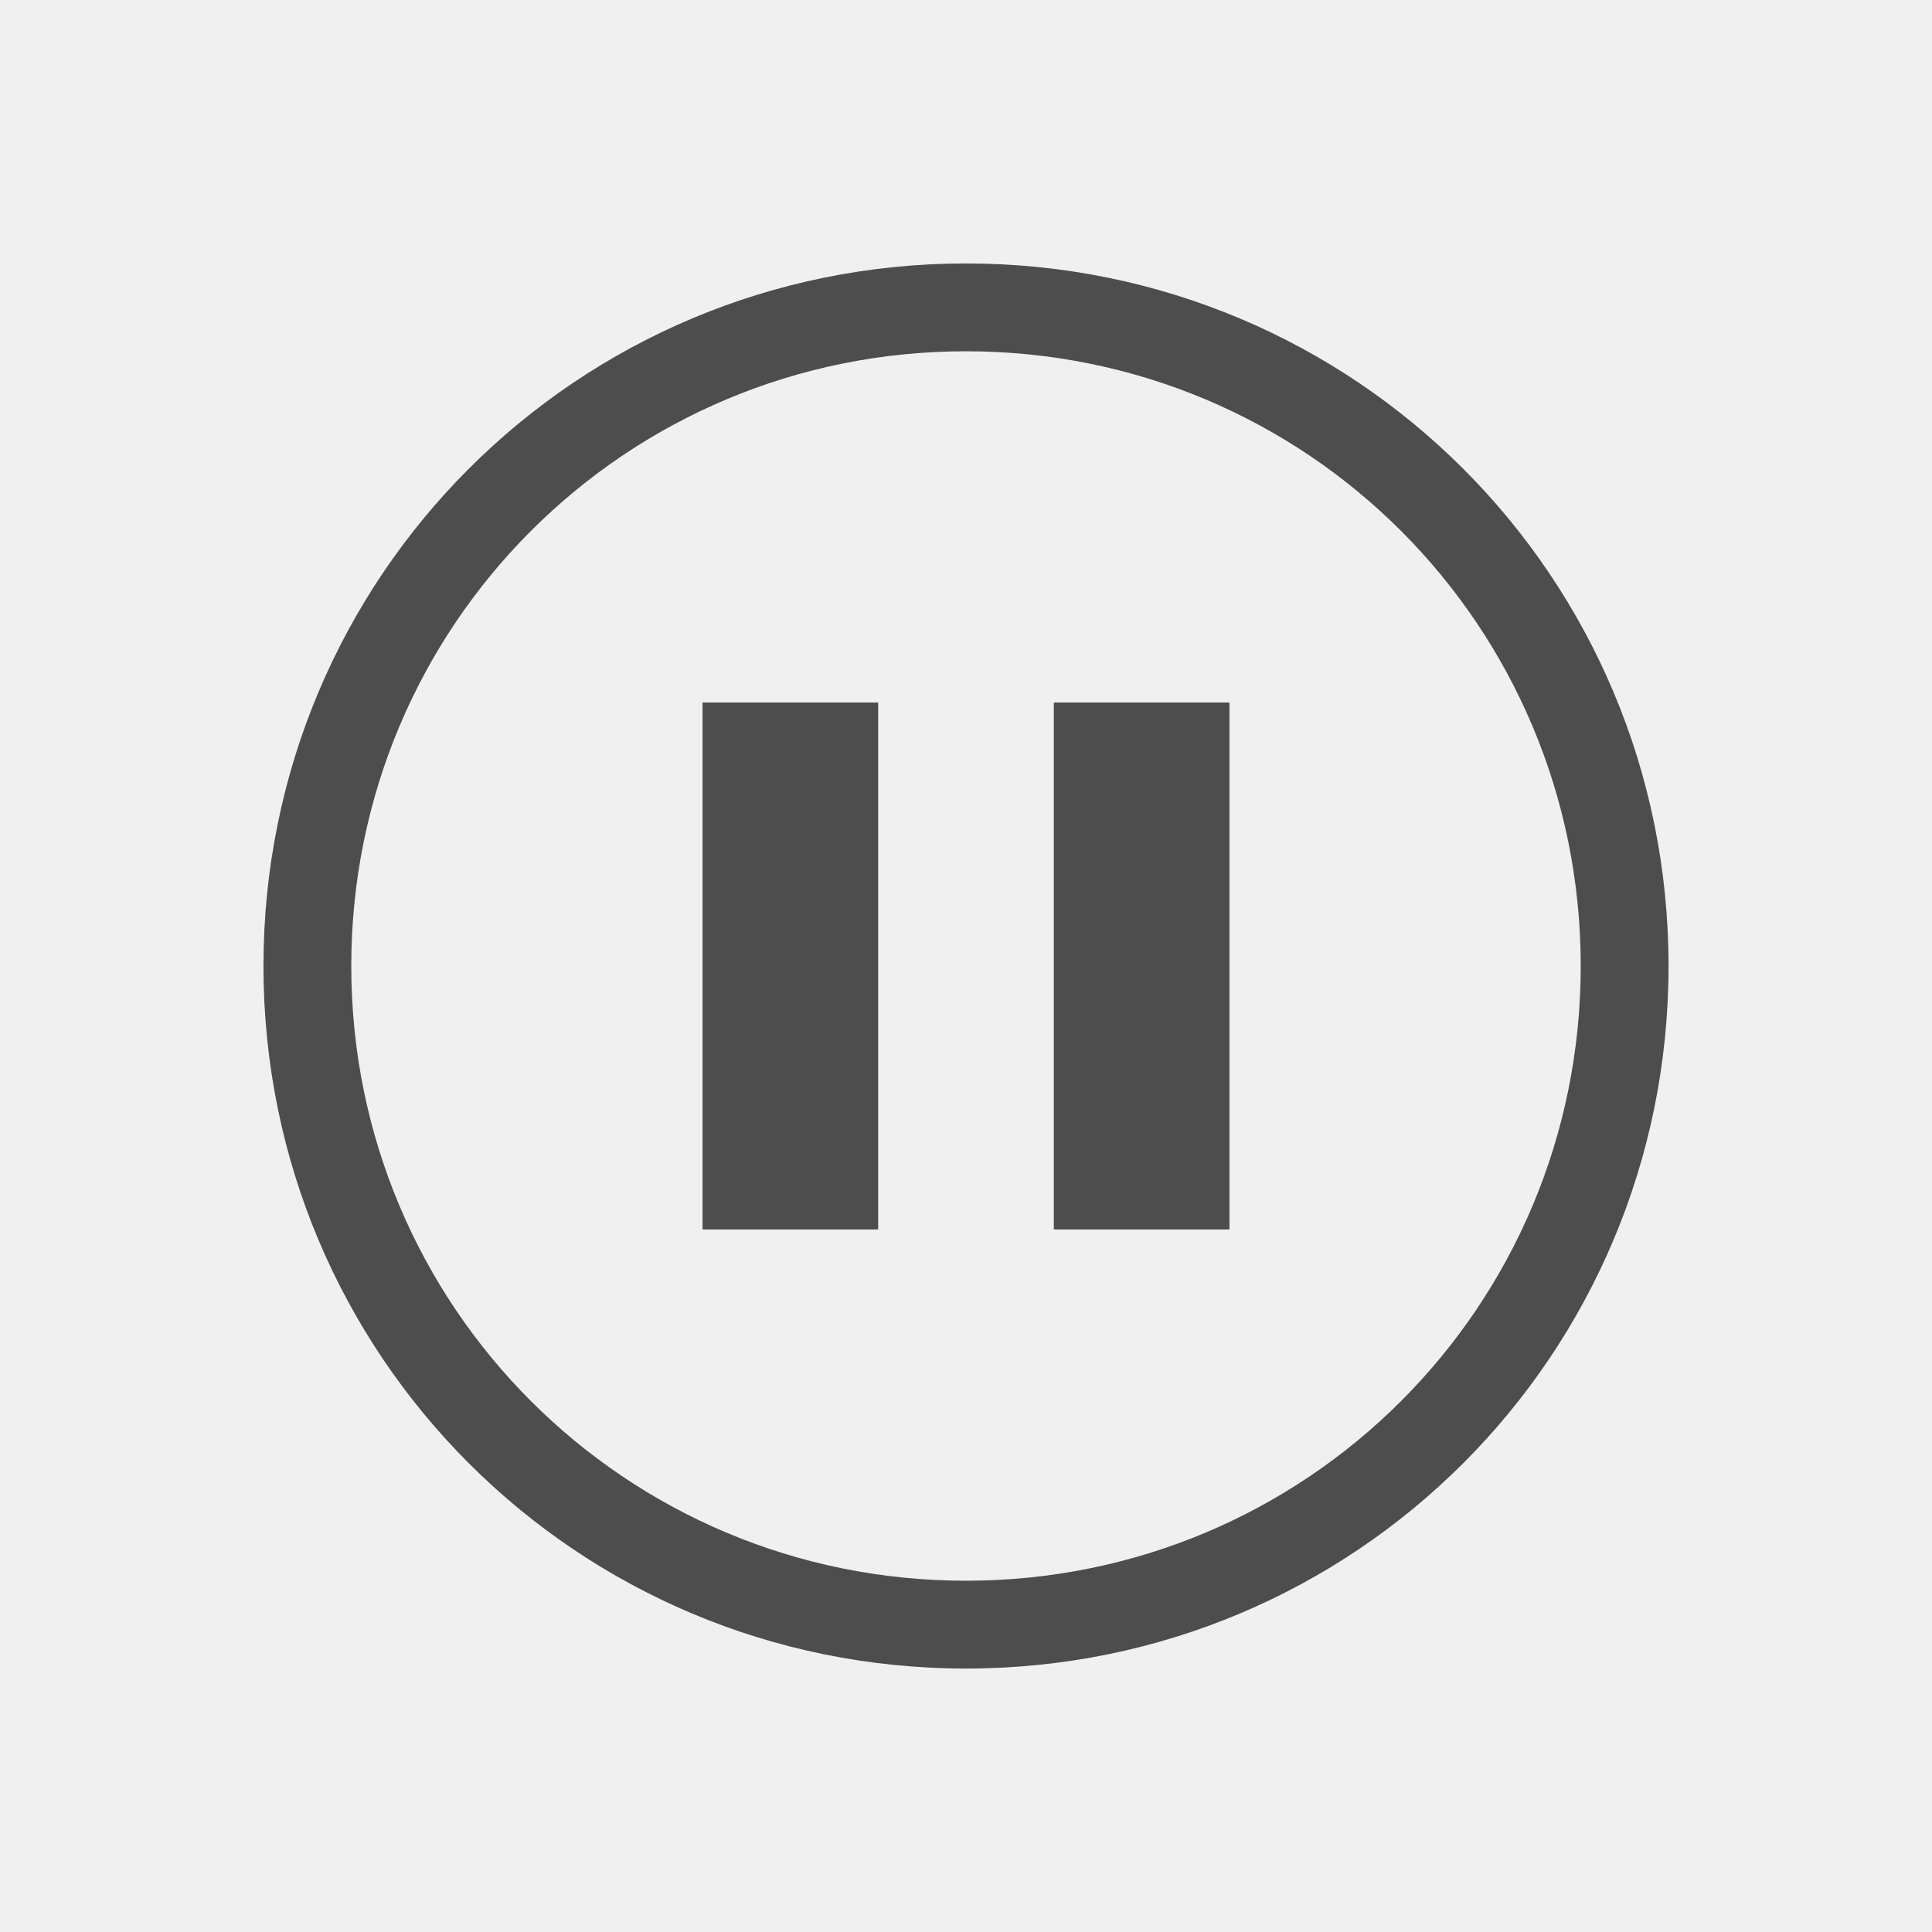
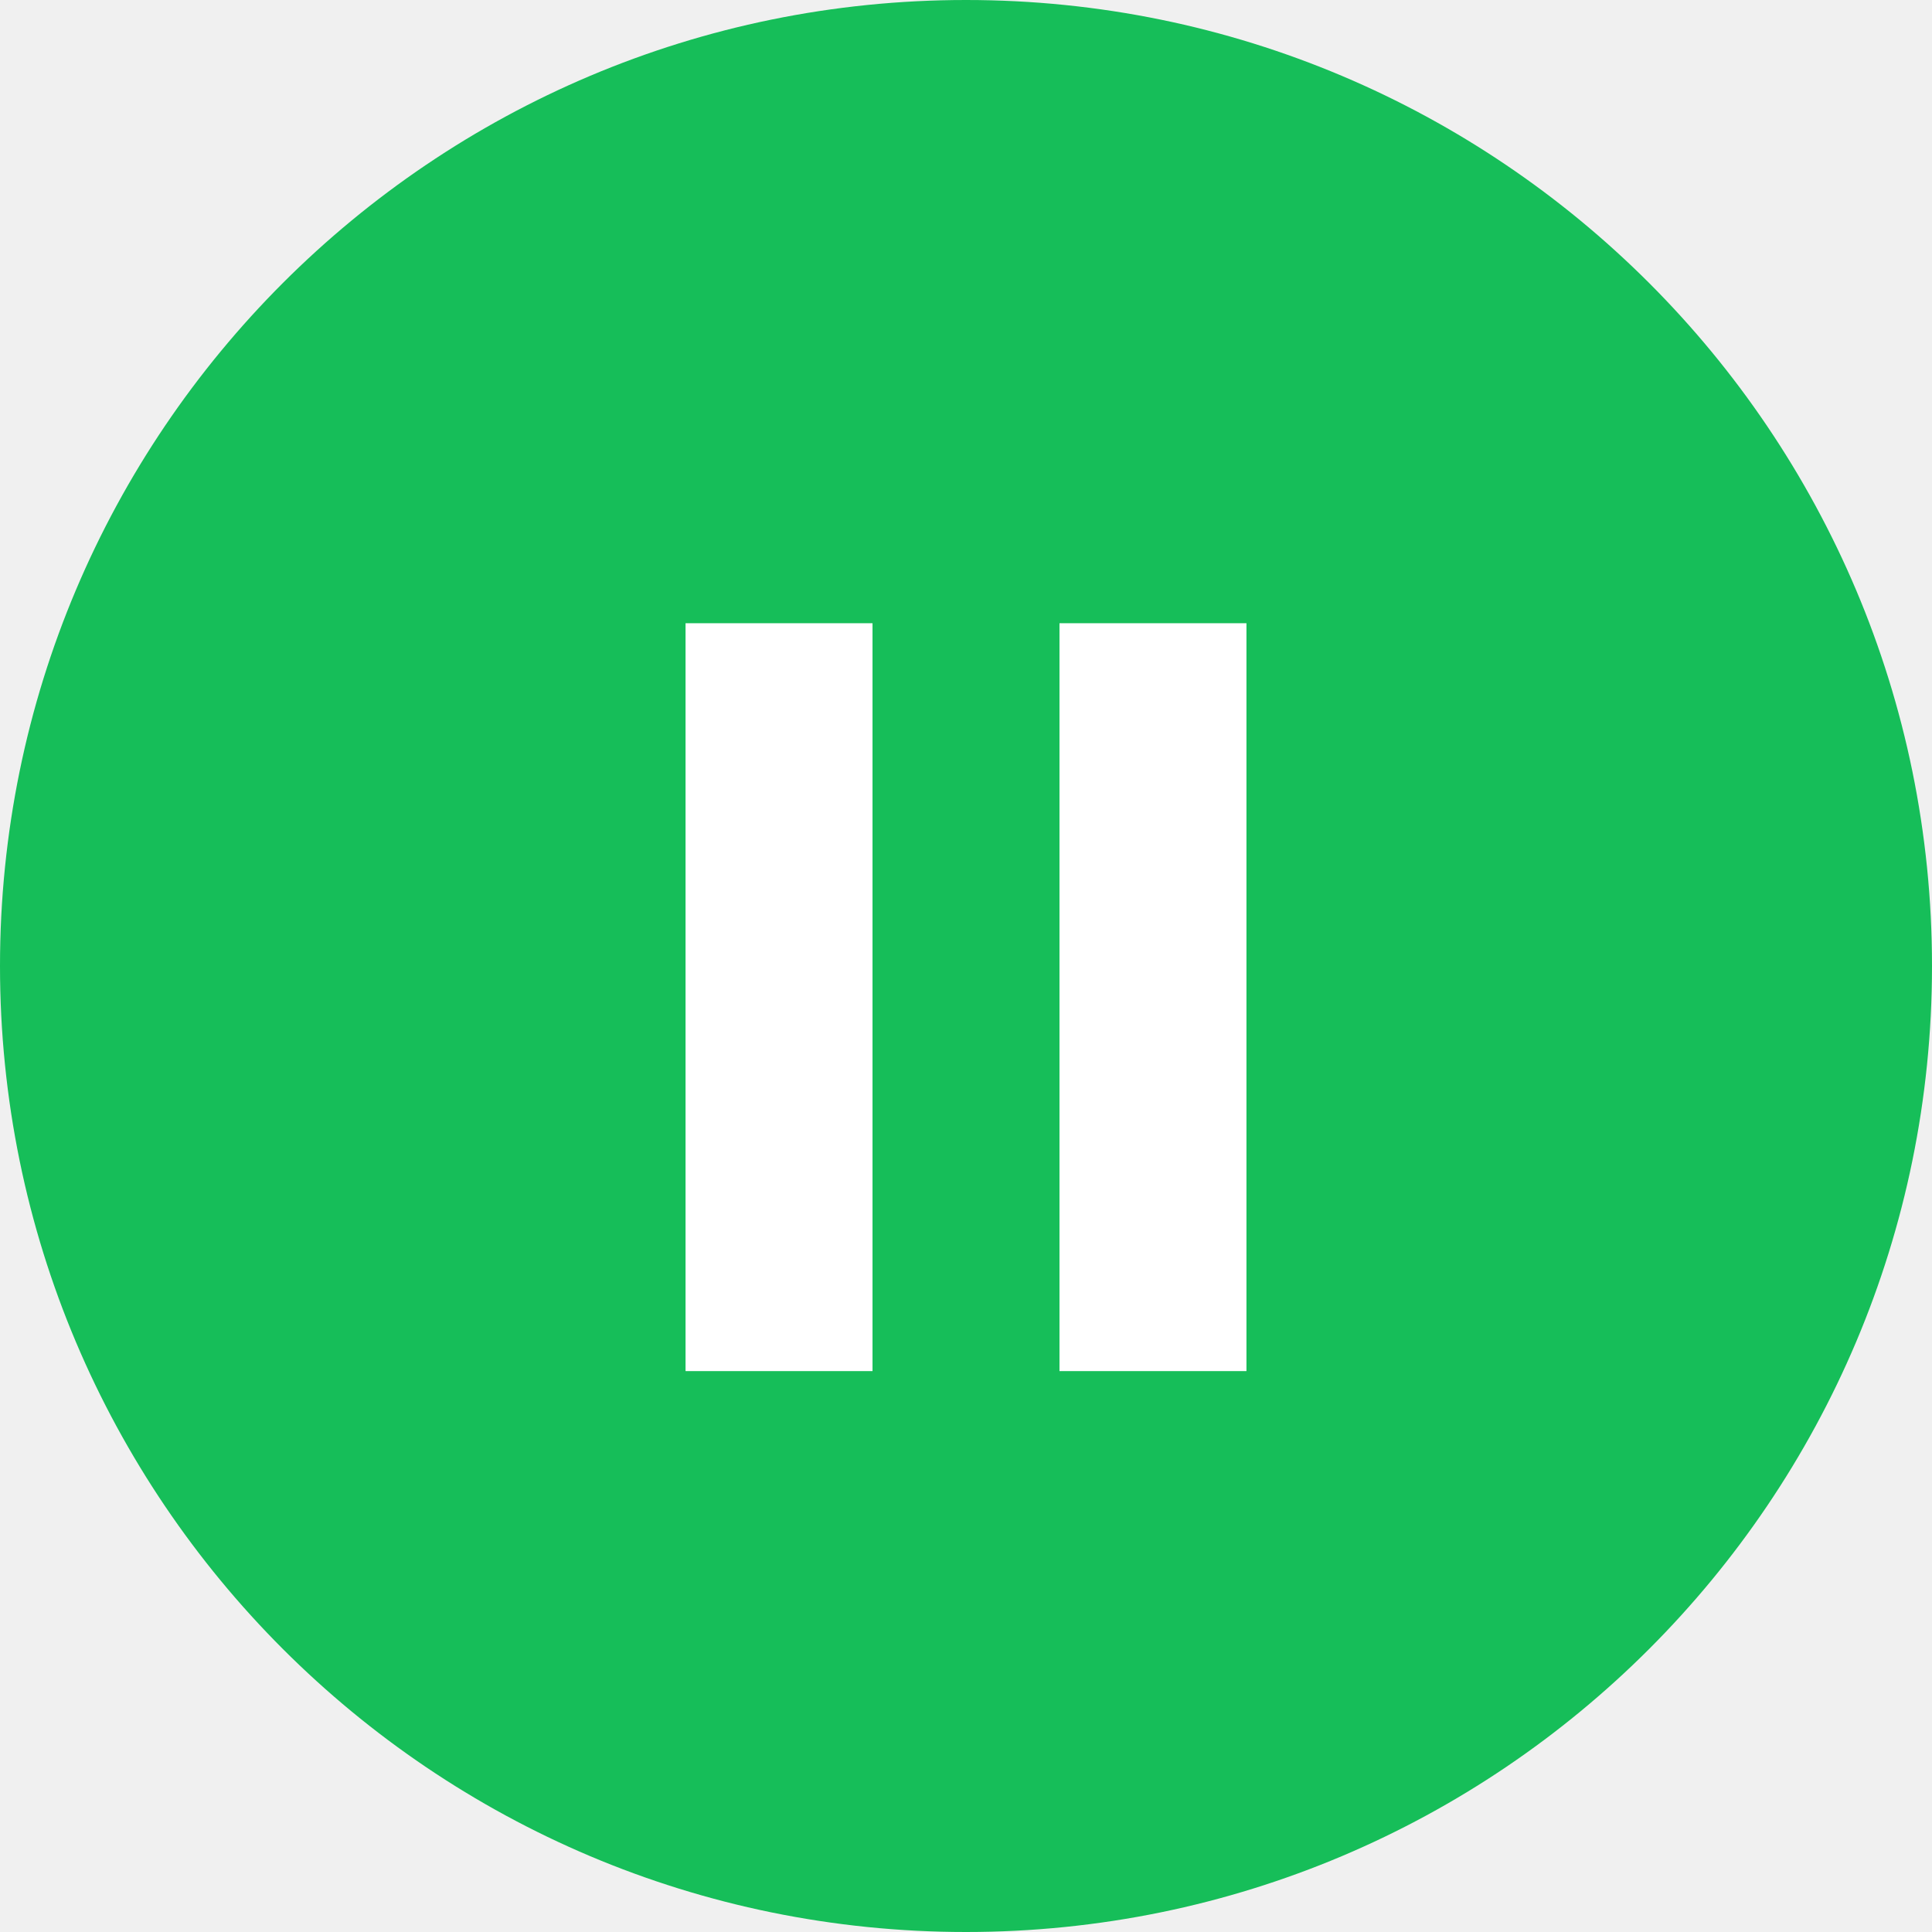
- <svg xmlns="http://www.w3.org/2000/svg" viewBox="0 0 22 22">
-   <defs id="defs3051">
-     <style type="text/css" id="current-color-scheme">
-       .ColorScheme-Text {
-         color:#4d4d4d;
-       }
-       </style>
-   </defs>
-   <path style="fill:currentColor;fill-opacity:1;stroke:none" d="M 11 3 C 6.568 3 3 6.568 3 11 C 3 15.432 6.568 19 11 19 C 15.432 19 19 15.432 19 11 C 19 6.568 15.432 3 11 3 z M 11 4 C 14.878 4 18 7.122 18 11 C 18 14.878 14.878 18 11 18 C 7.122 18 4 14.878 4 11 C 4 7.122 7.122 4 11 4 z M 8 8 L 8 14 L 10 14 L 10 8 L 8 8 z M 12 8 L 12 14 L 14 14 L 14 8 L 12 8 z " class="ColorScheme-Text" />
+ <svg xmlns="http://www.w3.org/2000/svg" width="31px" height="31px" viewBox="0 0 31 31" version="1.1">
+   <g id="wireframes" stroke="none" stroke-width="1" fill="none" fill-rule="evenodd">
+     <g id="01---live-transactions" transform="translate(-332, -91)">
+       <g id="pause" transform="translate(332, 91)">
+         <g>
+           <circle id="Oval" fill="#16BE59" cx="15.5" cy="15.5" r="15.5" />
+           <rect id="Rectangle" fill="#FFFFFF" x="11" y="10" width="3" height="12" />
+           <rect id="Rectangle" fill="#FFFFFF" x="17" y="10" width="3" height="12" />
+         </g>
+       </g>
+     </g>
+   </g>
</svg>
